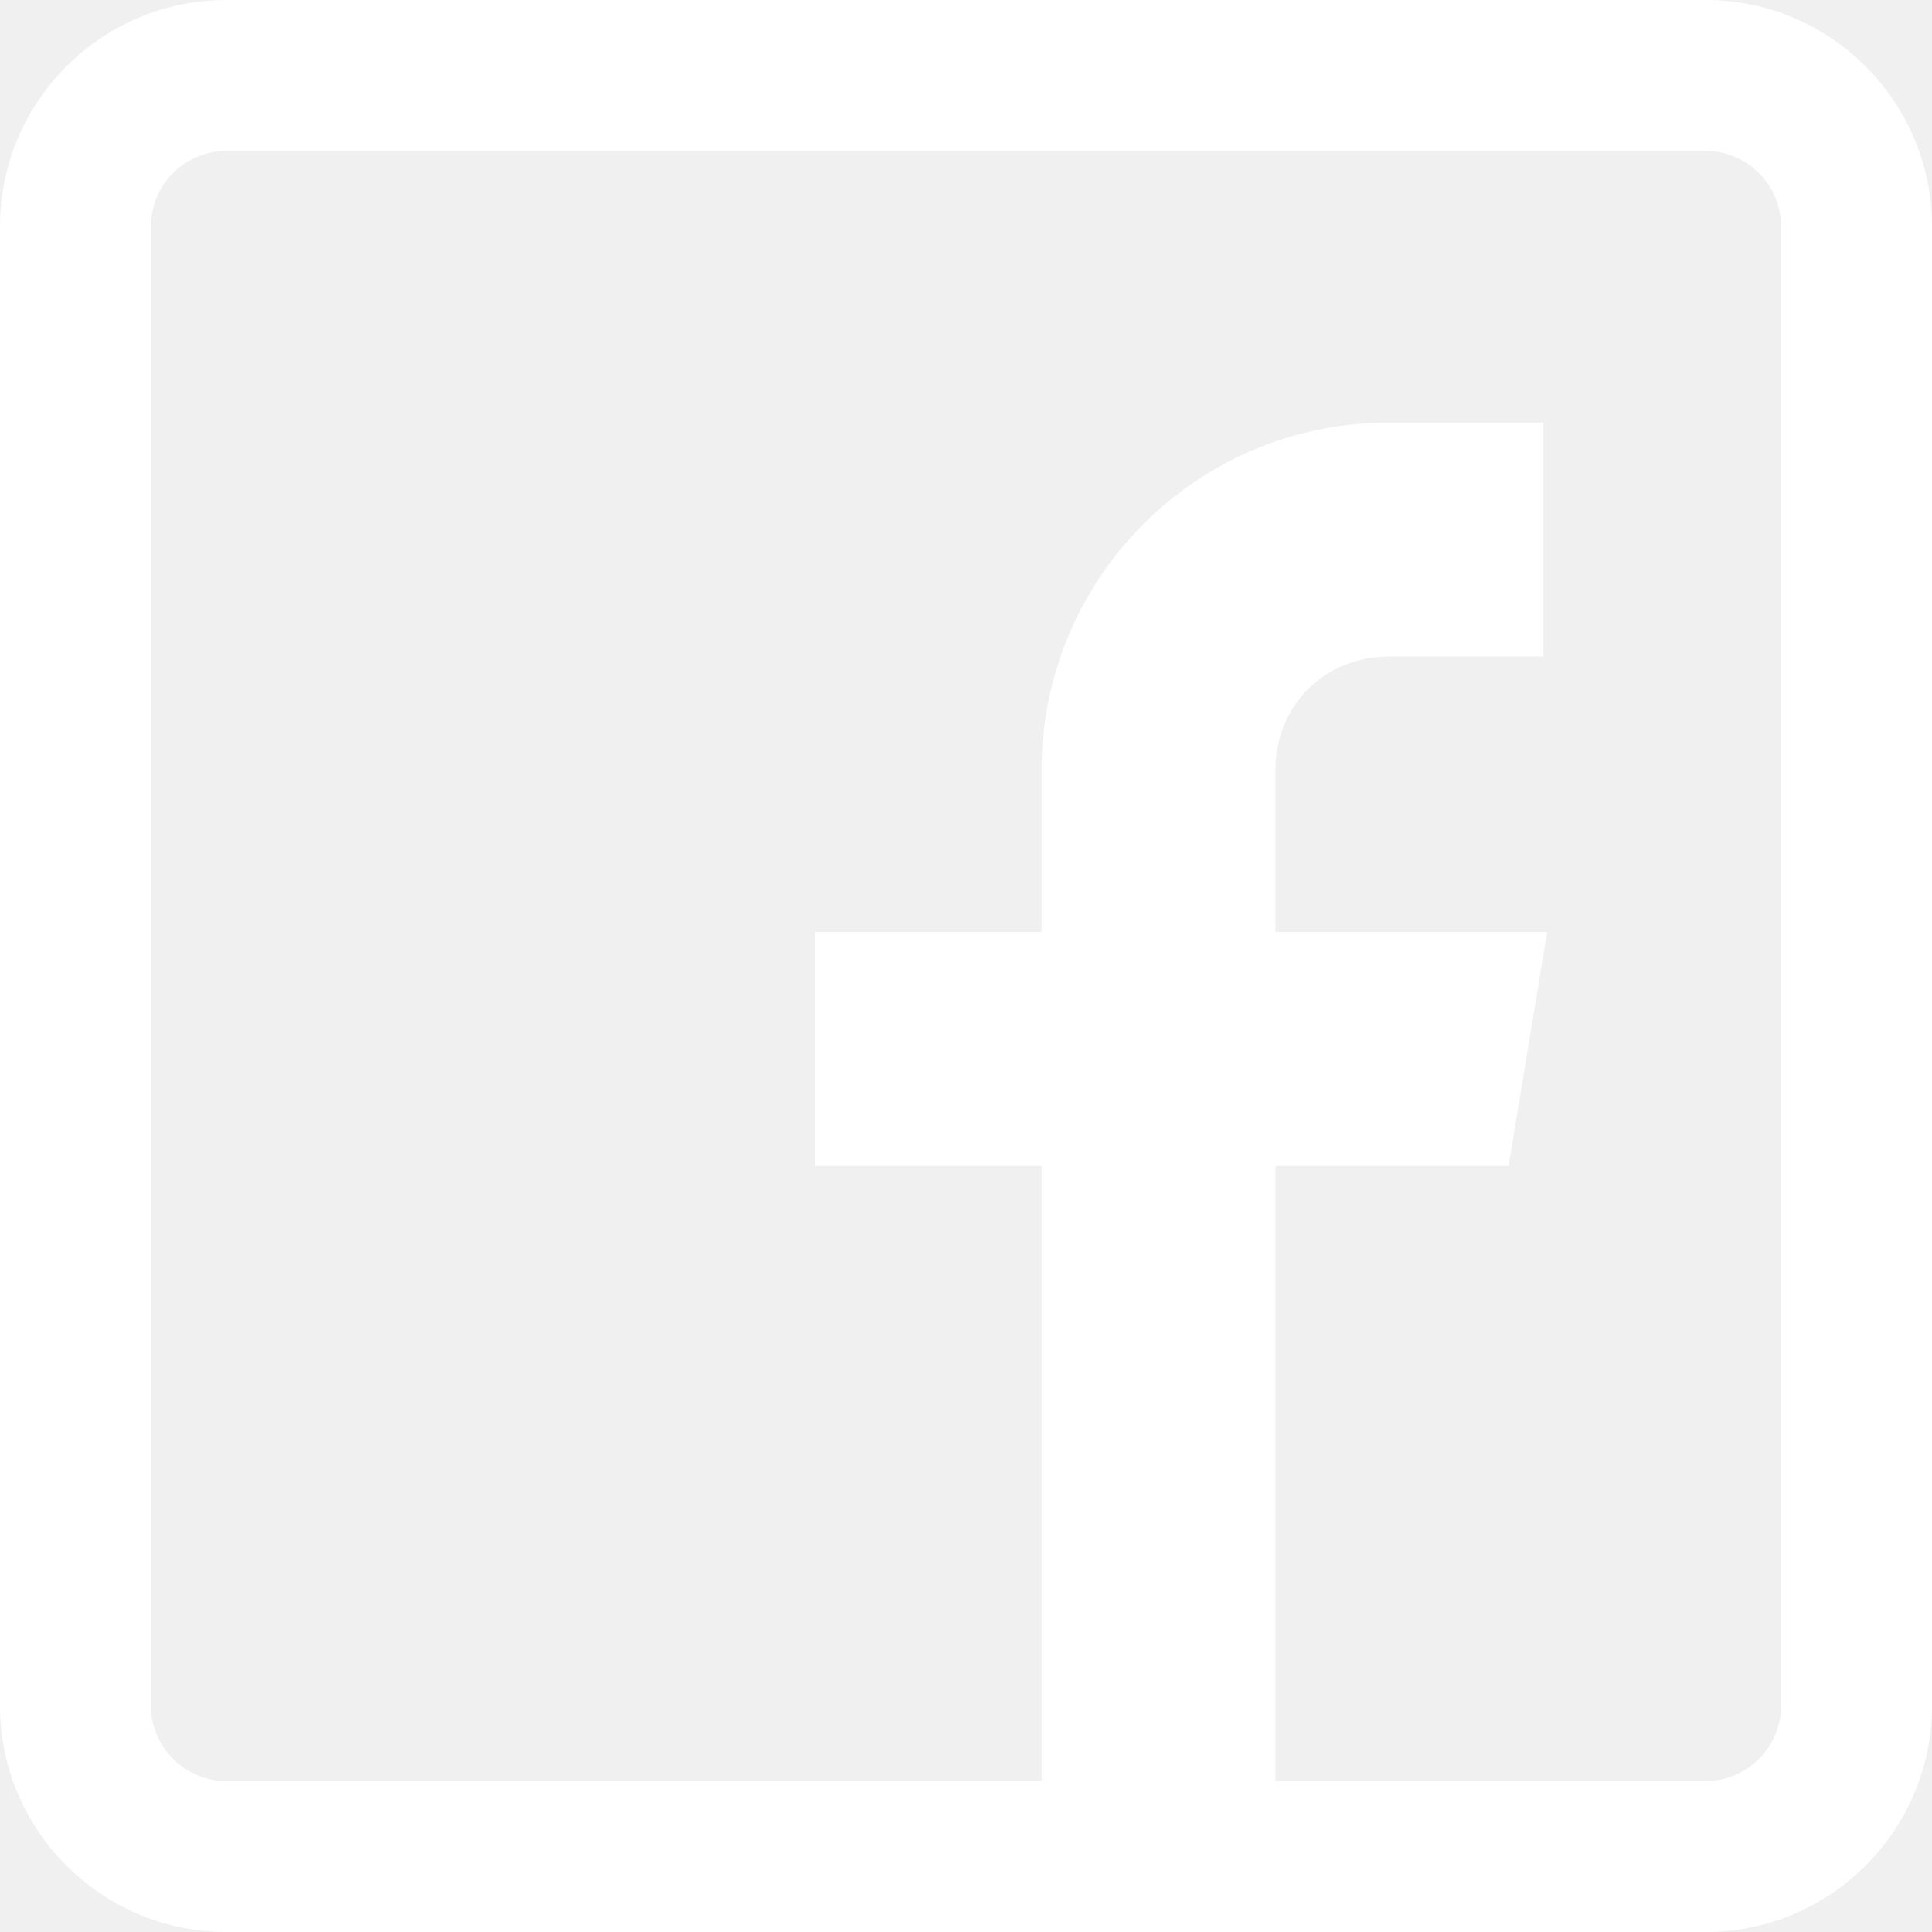
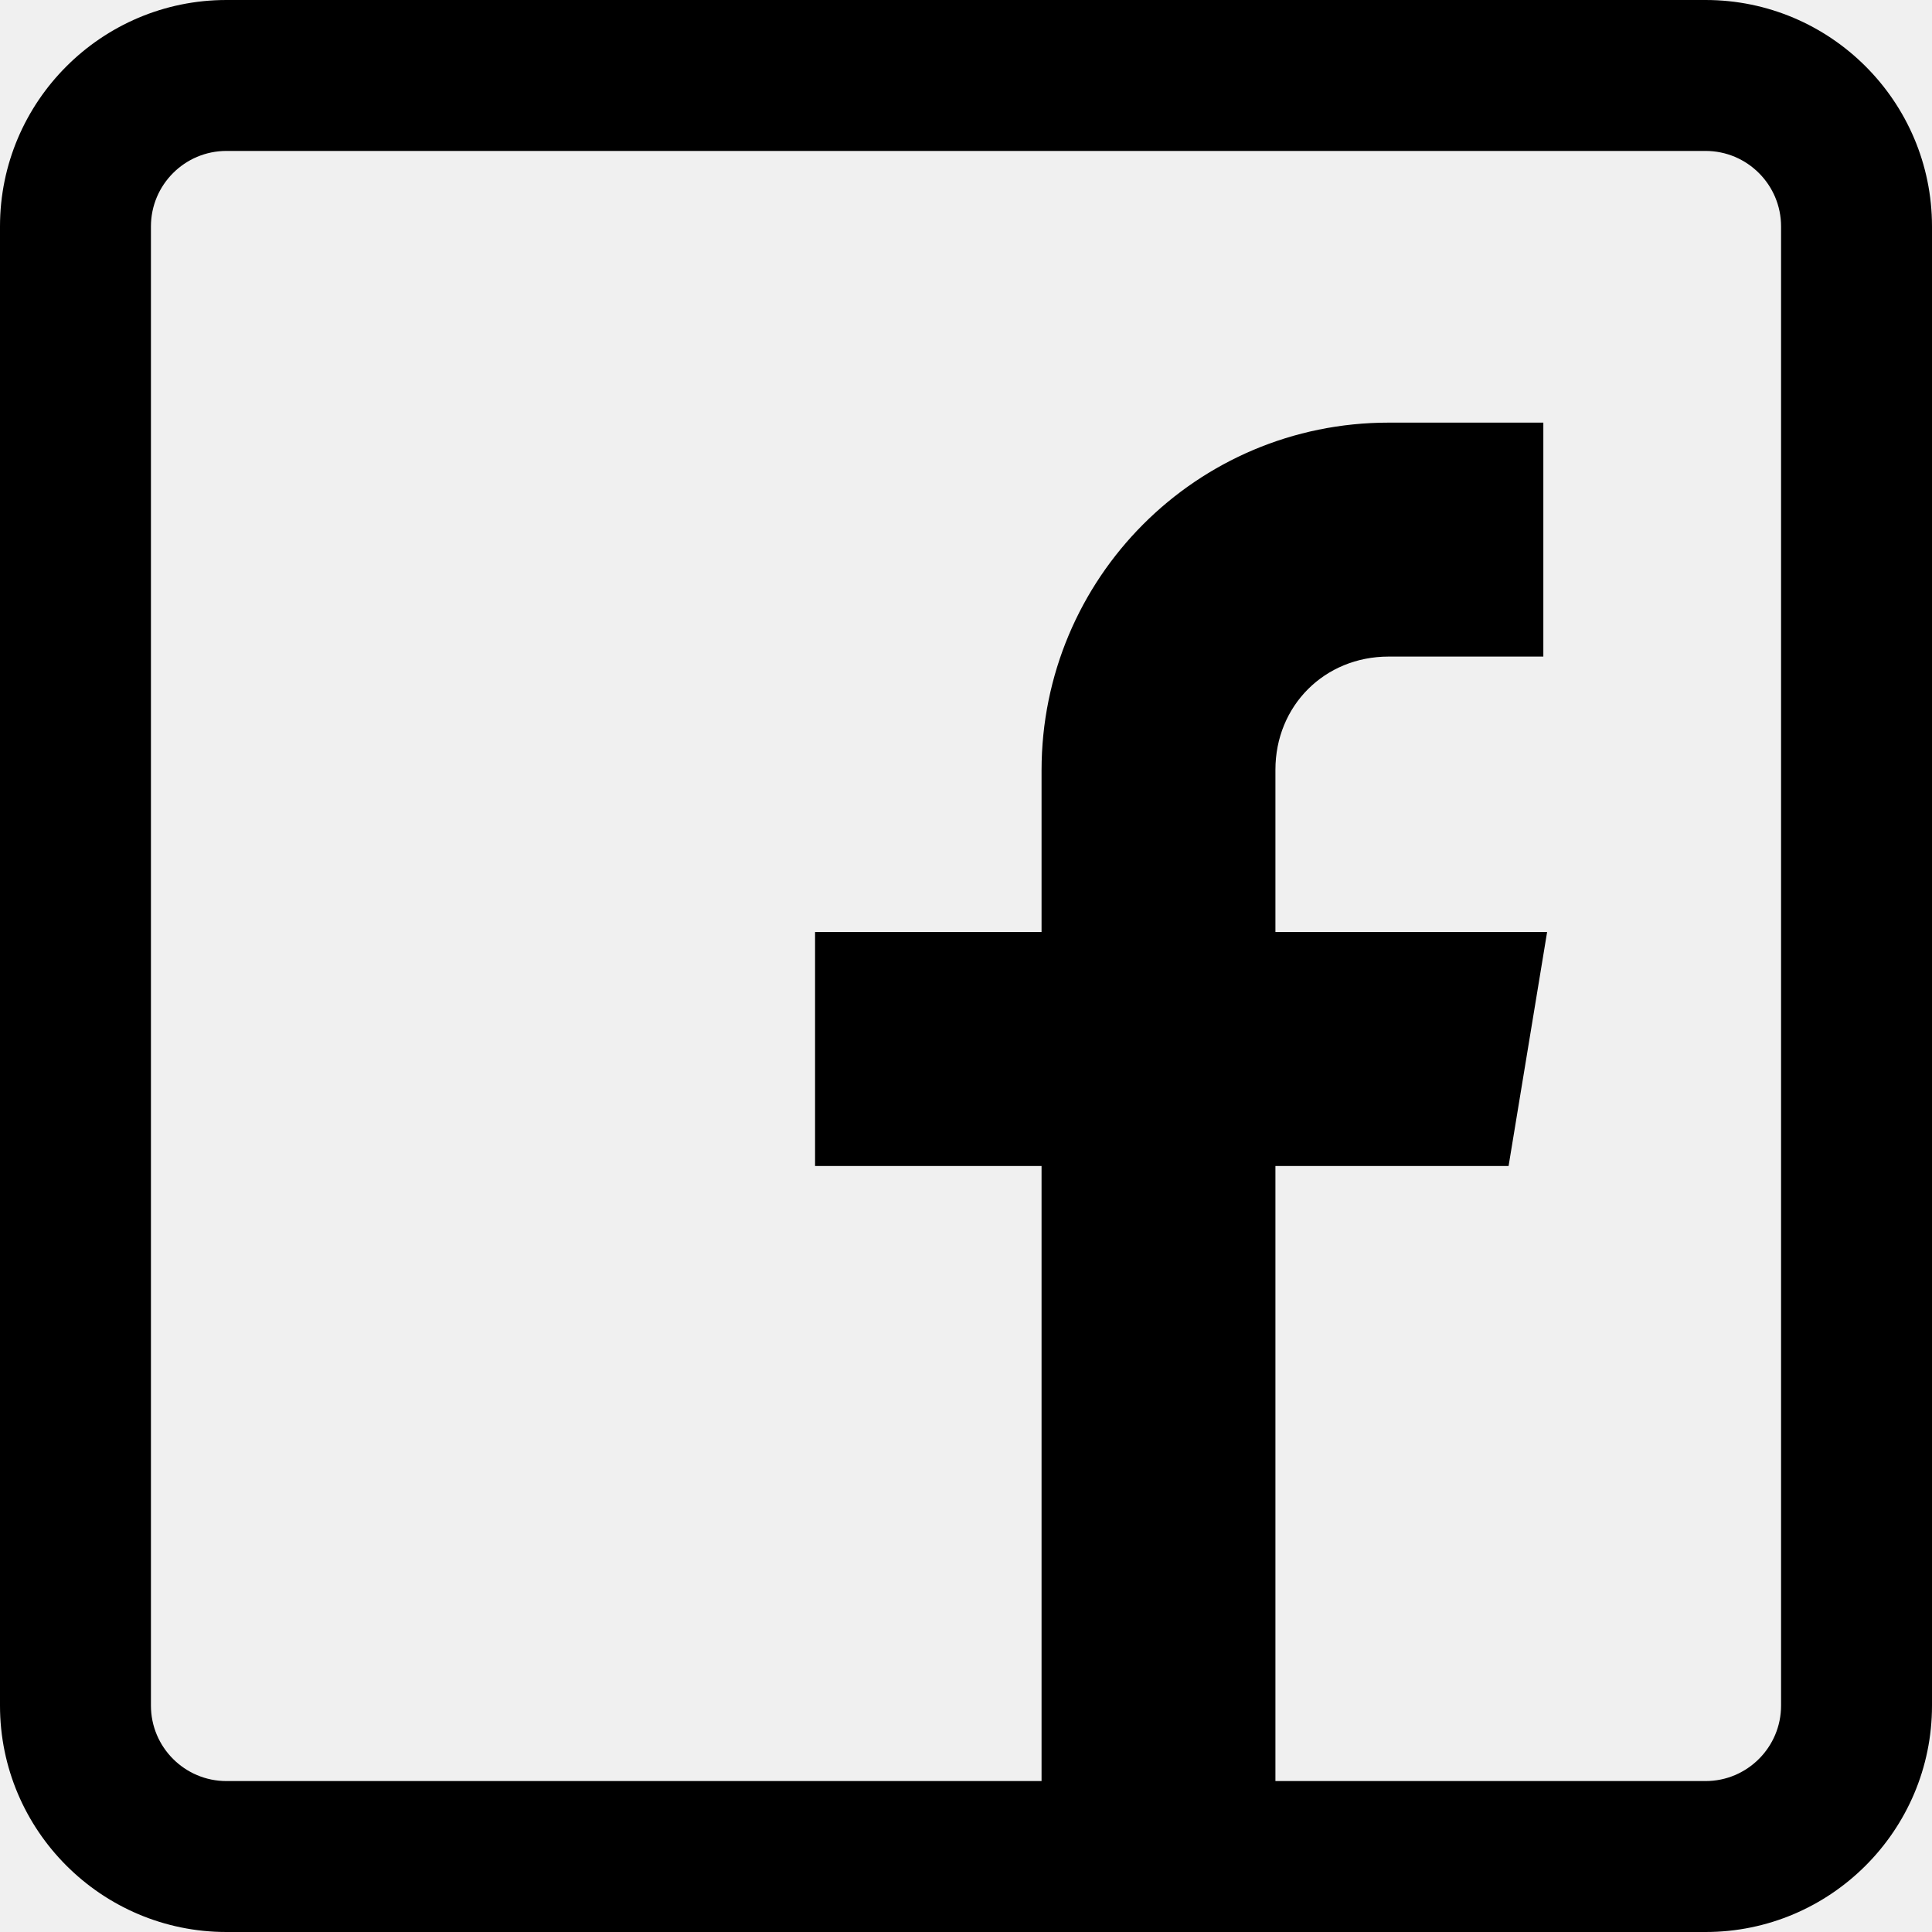
<svg xmlns="http://www.w3.org/2000/svg" viewBox="0 0 512 512">
-   <path fill="#fff" d="M452 0H60C26.916 0 0 26.916 0 60v392c0 33.084 26.916 60 60 60h392c33.084 0 60-26.916 60-60V60c0-33.084-26.916-60-60-60zm20 452c0 11.028-8.972 20-20 20H338V309h61.79L410 247h-72v-43c0-16.975 13.025-30 30-30h41v-62h-41c-50.923 0-91.978 41.25-91.978 92.174V247H216v62h60.022v163H60c-11.028 0-20-8.972-20-20V60c0-11.028 8.972-20 20-20h392c11.028 0 20 8.972 20 20v392z" />
+   <path fill="#000" d="M452 0H60C26.916 0 0 26.916 0 60v392c0 33.084 26.916 60 60 60h392c33.084 0 60-26.916 60-60V60c0-33.084-26.916-60-60-60zm20 452c0 11.028-8.972 20-20 20H338V309h61.79L410 247h-72v-43c0-16.975 13.025-30 30-30h41v-62h-41c-50.923 0-91.978 41.25-91.978 92.174V247H216v62h60.022v163H60c-11.028 0-20-8.972-20-20V60c0-11.028 8.972-20 20-20h392c11.028 0 20 8.972 20 20v392z" />
</svg>
